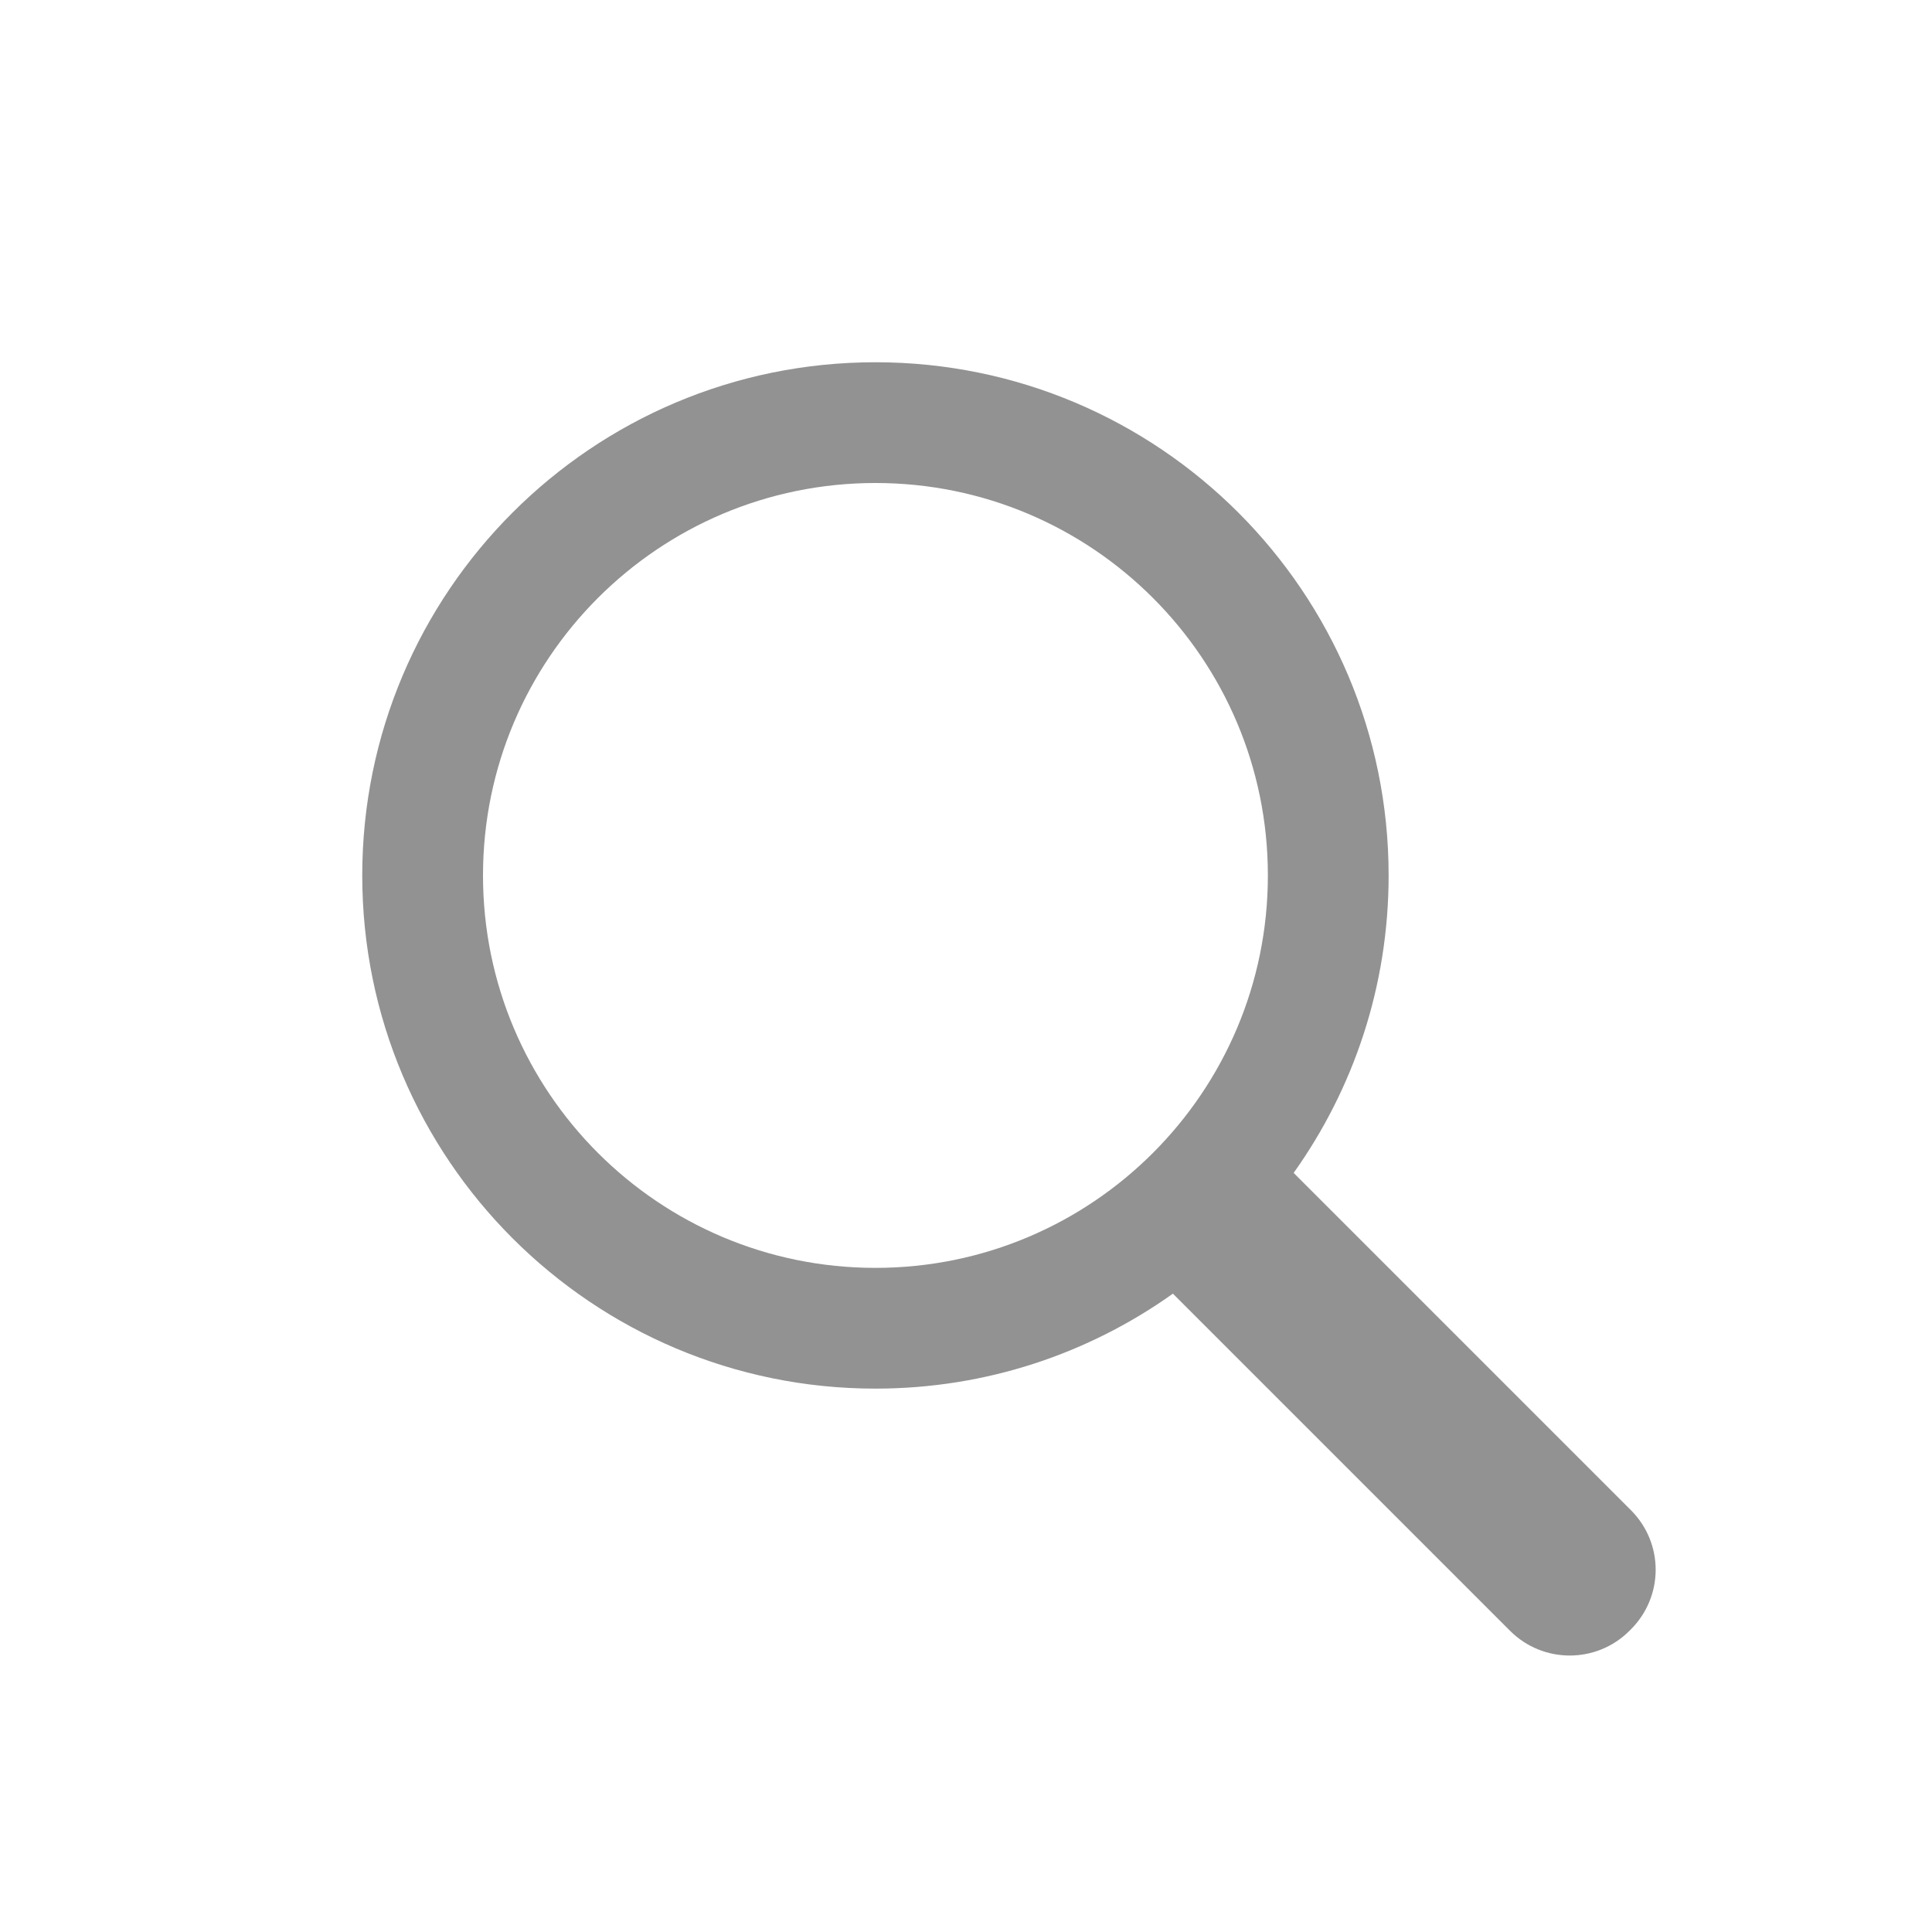
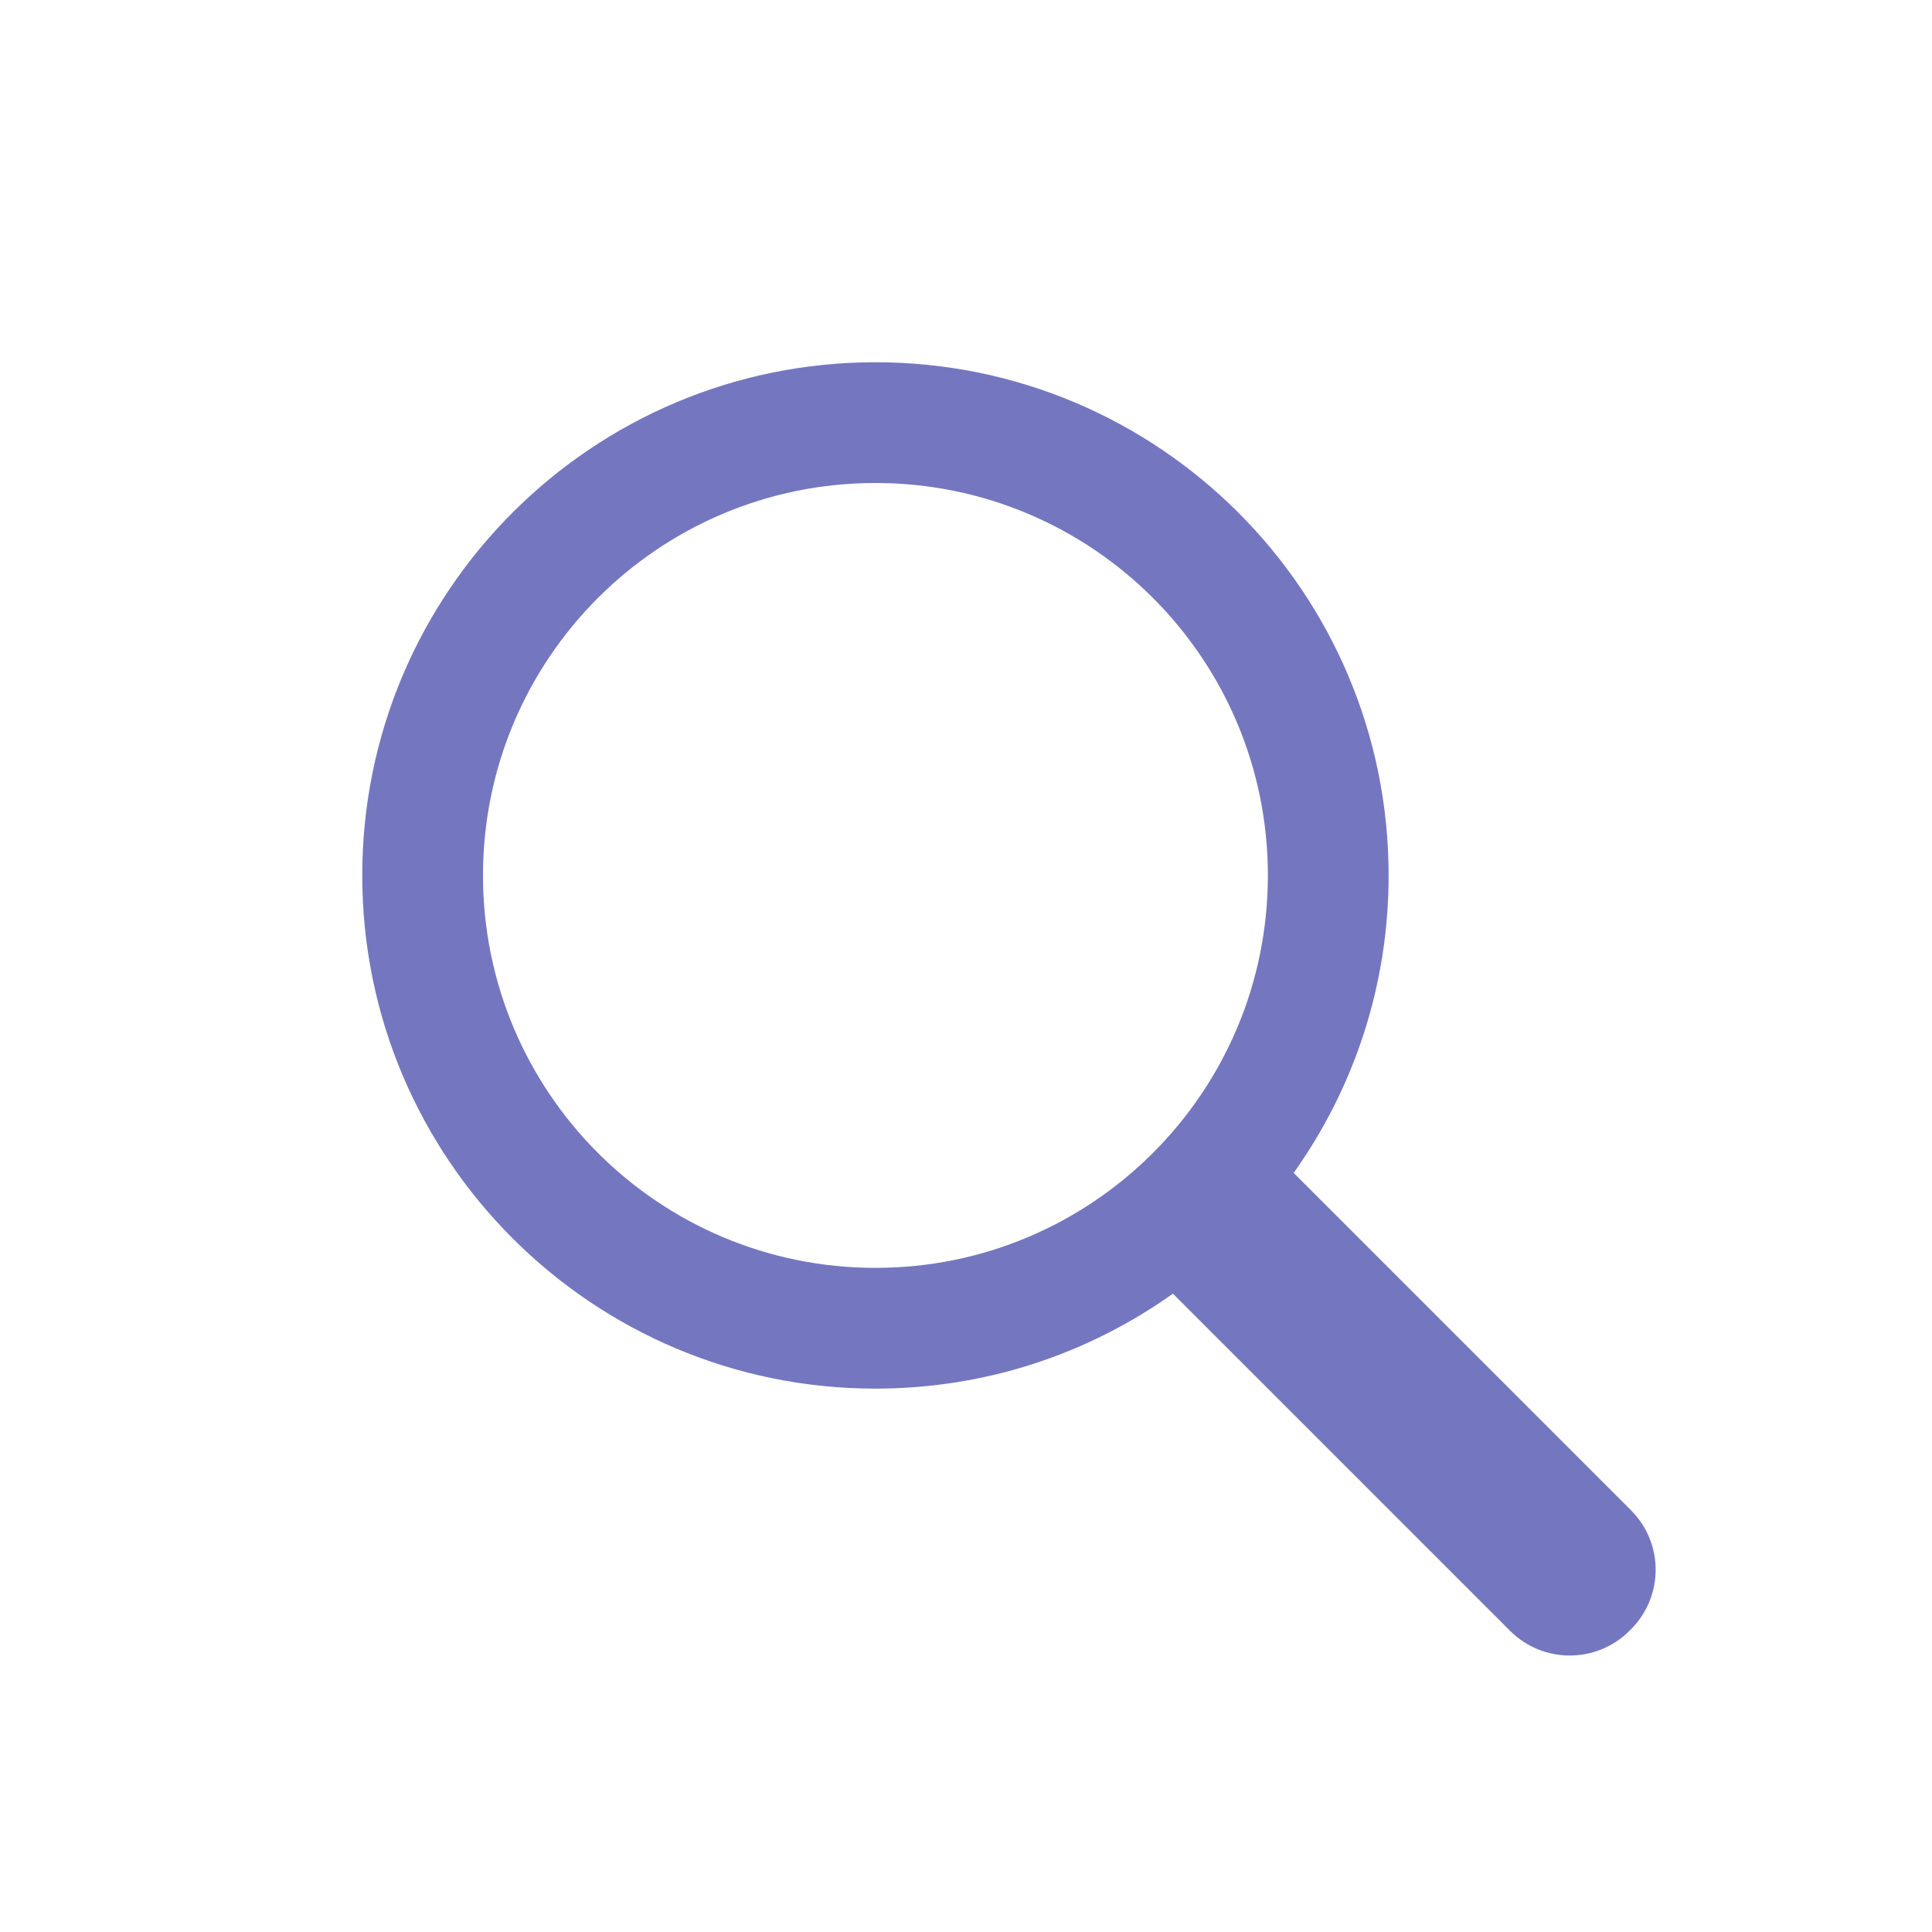
<svg xmlns="http://www.w3.org/2000/svg" height="32px" version="1.1" viewBox="0 0 32 32" width="32px">
  <defs />
  <g fill="none" fill-rule="evenodd" id="Page-1" stroke="none" stroke-width="1">
-     <g fill="#929292" id="icon-111-search">
+     <g fill="#7477BF" id="icon-111-search">
      <path d="M19.427,21.427 C18.037,22.417 16.337,23 14.5,23 C9.806,   23 6,19.194 6,14.5 C6,9.806 9.806,6 14.5,6 C19.194,   6 23,9.806 23,14.5 C23,16.337 22.417,18.037 21.427,19.427 L27.012,   25.012 C27.562,25.562 27.558,26.442 27.012,26.988 L26.988,   27.012 C26.444,27.556 25.558,27.558 25.012,27.012 L19.427,   21.427 L19.427,21.427 Z M14.5,21 C18.09,21 21,18.09 21,14.5 C21,   10.91 18.09,8 14.5,8 C10.91,8 8,10.91 8,14.5 C8,18.09 10.91,   21 14.5,21 L14.5,21 Z" id="search" />
    </g>
  </g>
</svg>
